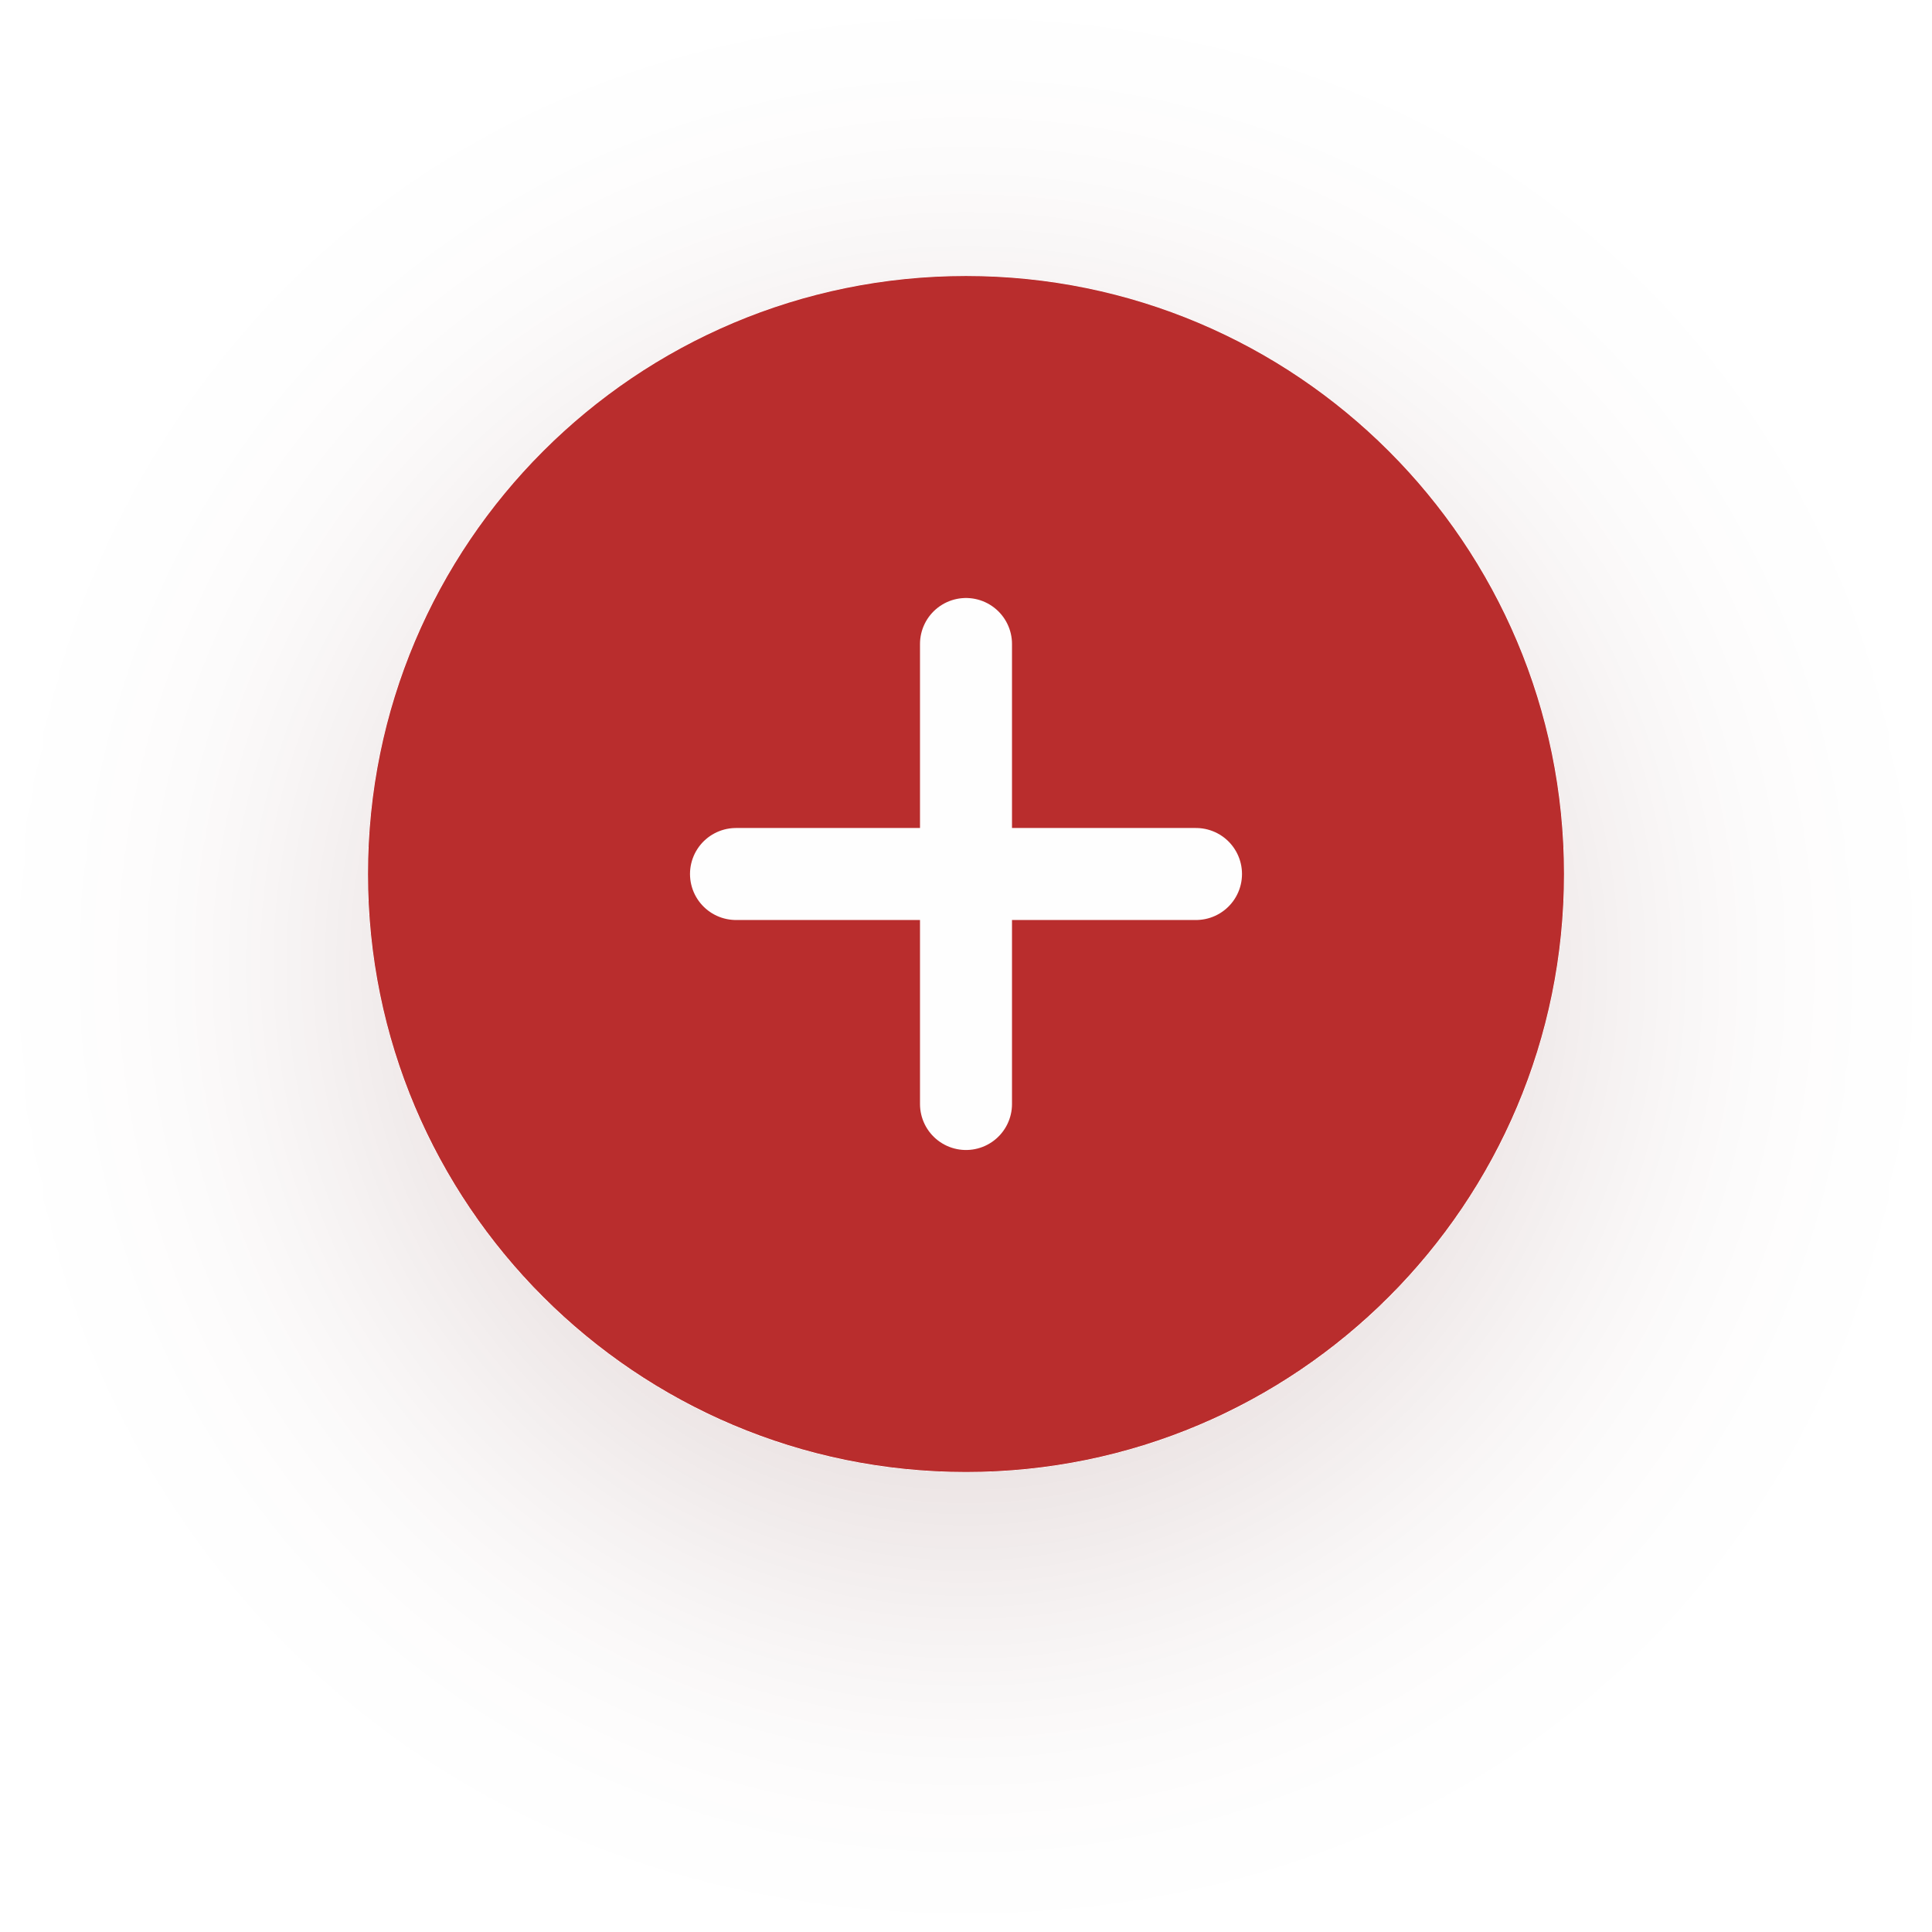
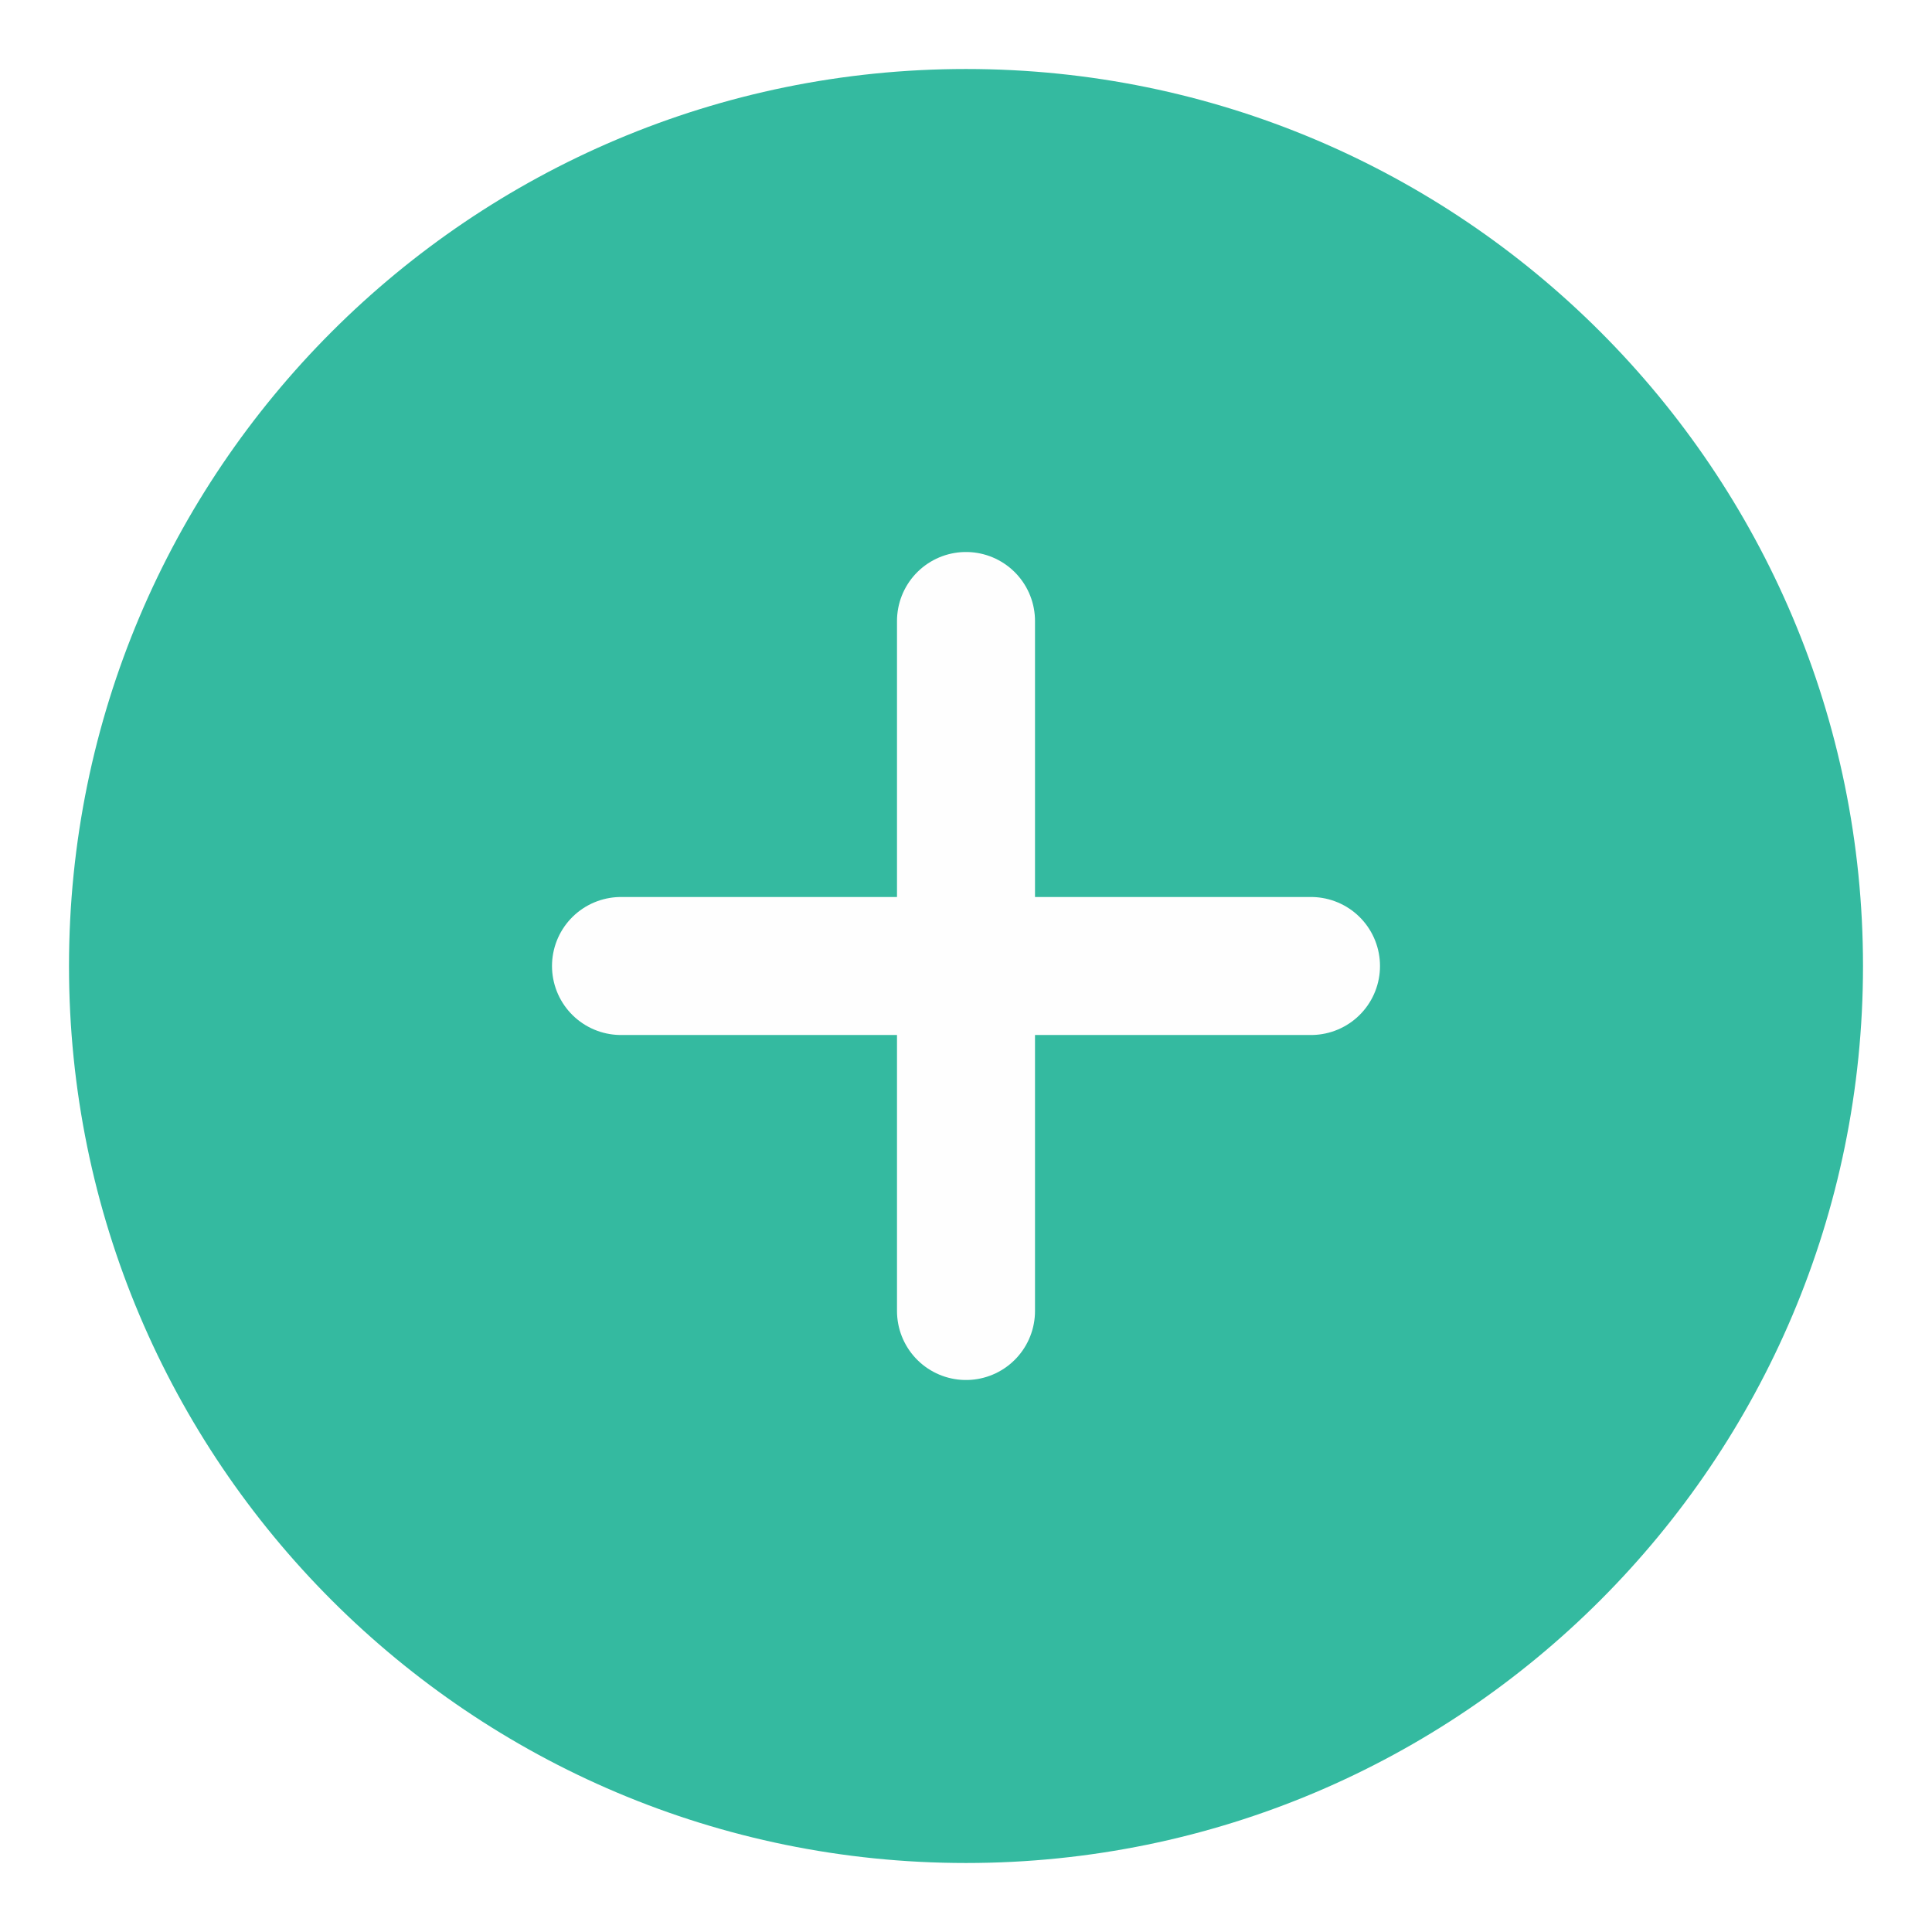
- <svg xmlns="http://www.w3.org/2000/svg" width="84" height="84" viewBox="0 0 84 84" fill="none">
-   <g filter="url(#filter0_d_261_2123)">
-     <circle cx="42" cy="38" r="26" fill="#B92D2D" />
-     <path d="M32 38H52" stroke="#FEFEFE" stroke-width="4" stroke-linecap="round" />
-     <path d="M42 48V28" stroke="#FEFEFE" stroke-width="4" stroke-linecap="round" />
-   </g>
-   <defs>
-     <filter id="filter0_d_261_2123" x="-2" y="-2" width="88" height="88" filterUnits="userSpaceOnUse" color-interpolation-filters="sRGB">
-       <feFlood flood-opacity="0" result="BackgroundImageFix" />
-       <feColorMatrix in="SourceAlpha" type="matrix" values="0 0 0 0 0 0 0 0 0 0 0 0 0 0 0 0 0 0 127 0" result="hardAlpha" />
-       <feOffset dy="4" />
-       <feGaussianBlur stdDeviation="8" />
-       <feComposite in2="hardAlpha" operator="out" />
-       <feColorMatrix type="matrix" values="0 0 0 0 0.28 0 0 0 0 0 0 0 0 0 0 0 0 0 0.16 0" />
-       <feBlend mode="normal" in2="BackgroundImageFix" result="effect1_dropShadow_261_2123" />
-       <feBlend mode="normal" in="SourceGraphic" in2="effect1_dropShadow_261_2123" result="shape" />
-     </filter>
-   </defs>
+ <svg xmlns="http://www.w3.org/2000/svg" width="56" height="56" viewBox="0 0 56 56" fill="none">
+   <circle cx="28" cy="28" r="26" fill="#34BAA0" />
+   <path d="M18 28H38" stroke="#FEFEFE" stroke-width="4" stroke-linecap="round" />
+   <path d="M28 38V18" stroke="#FEFEFE" stroke-width="4" stroke-linecap="round" />
</svg>
